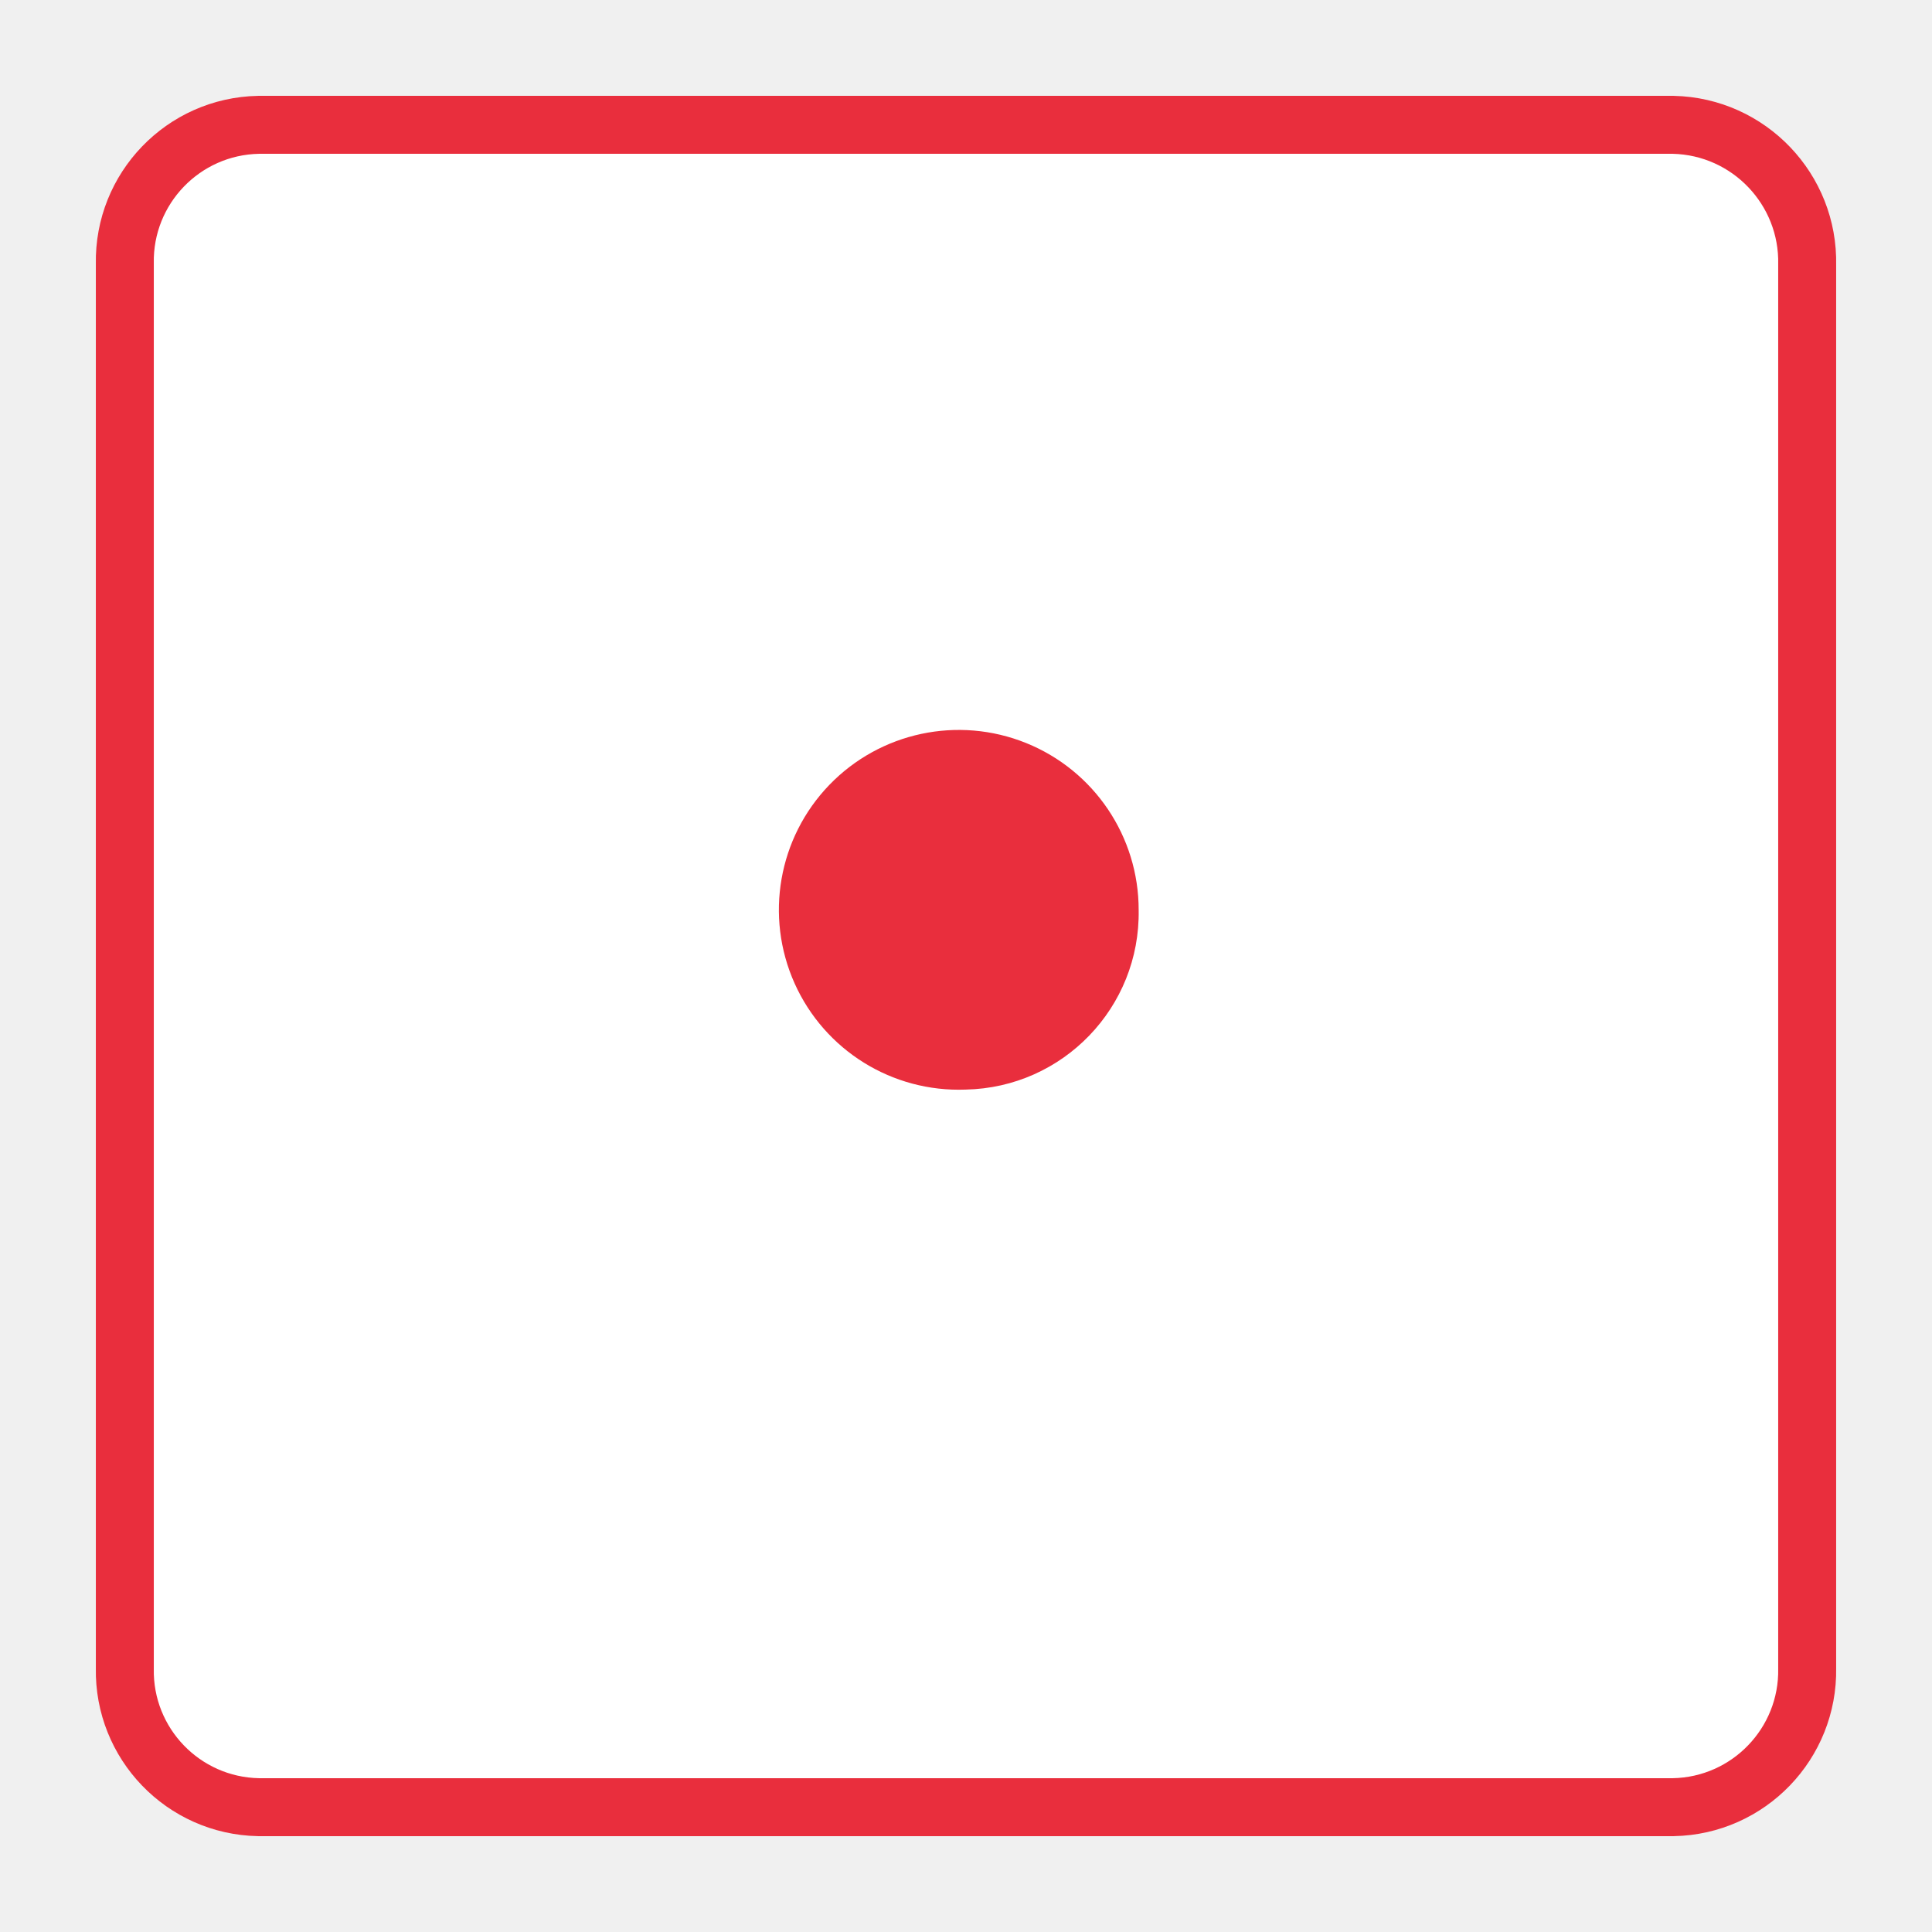
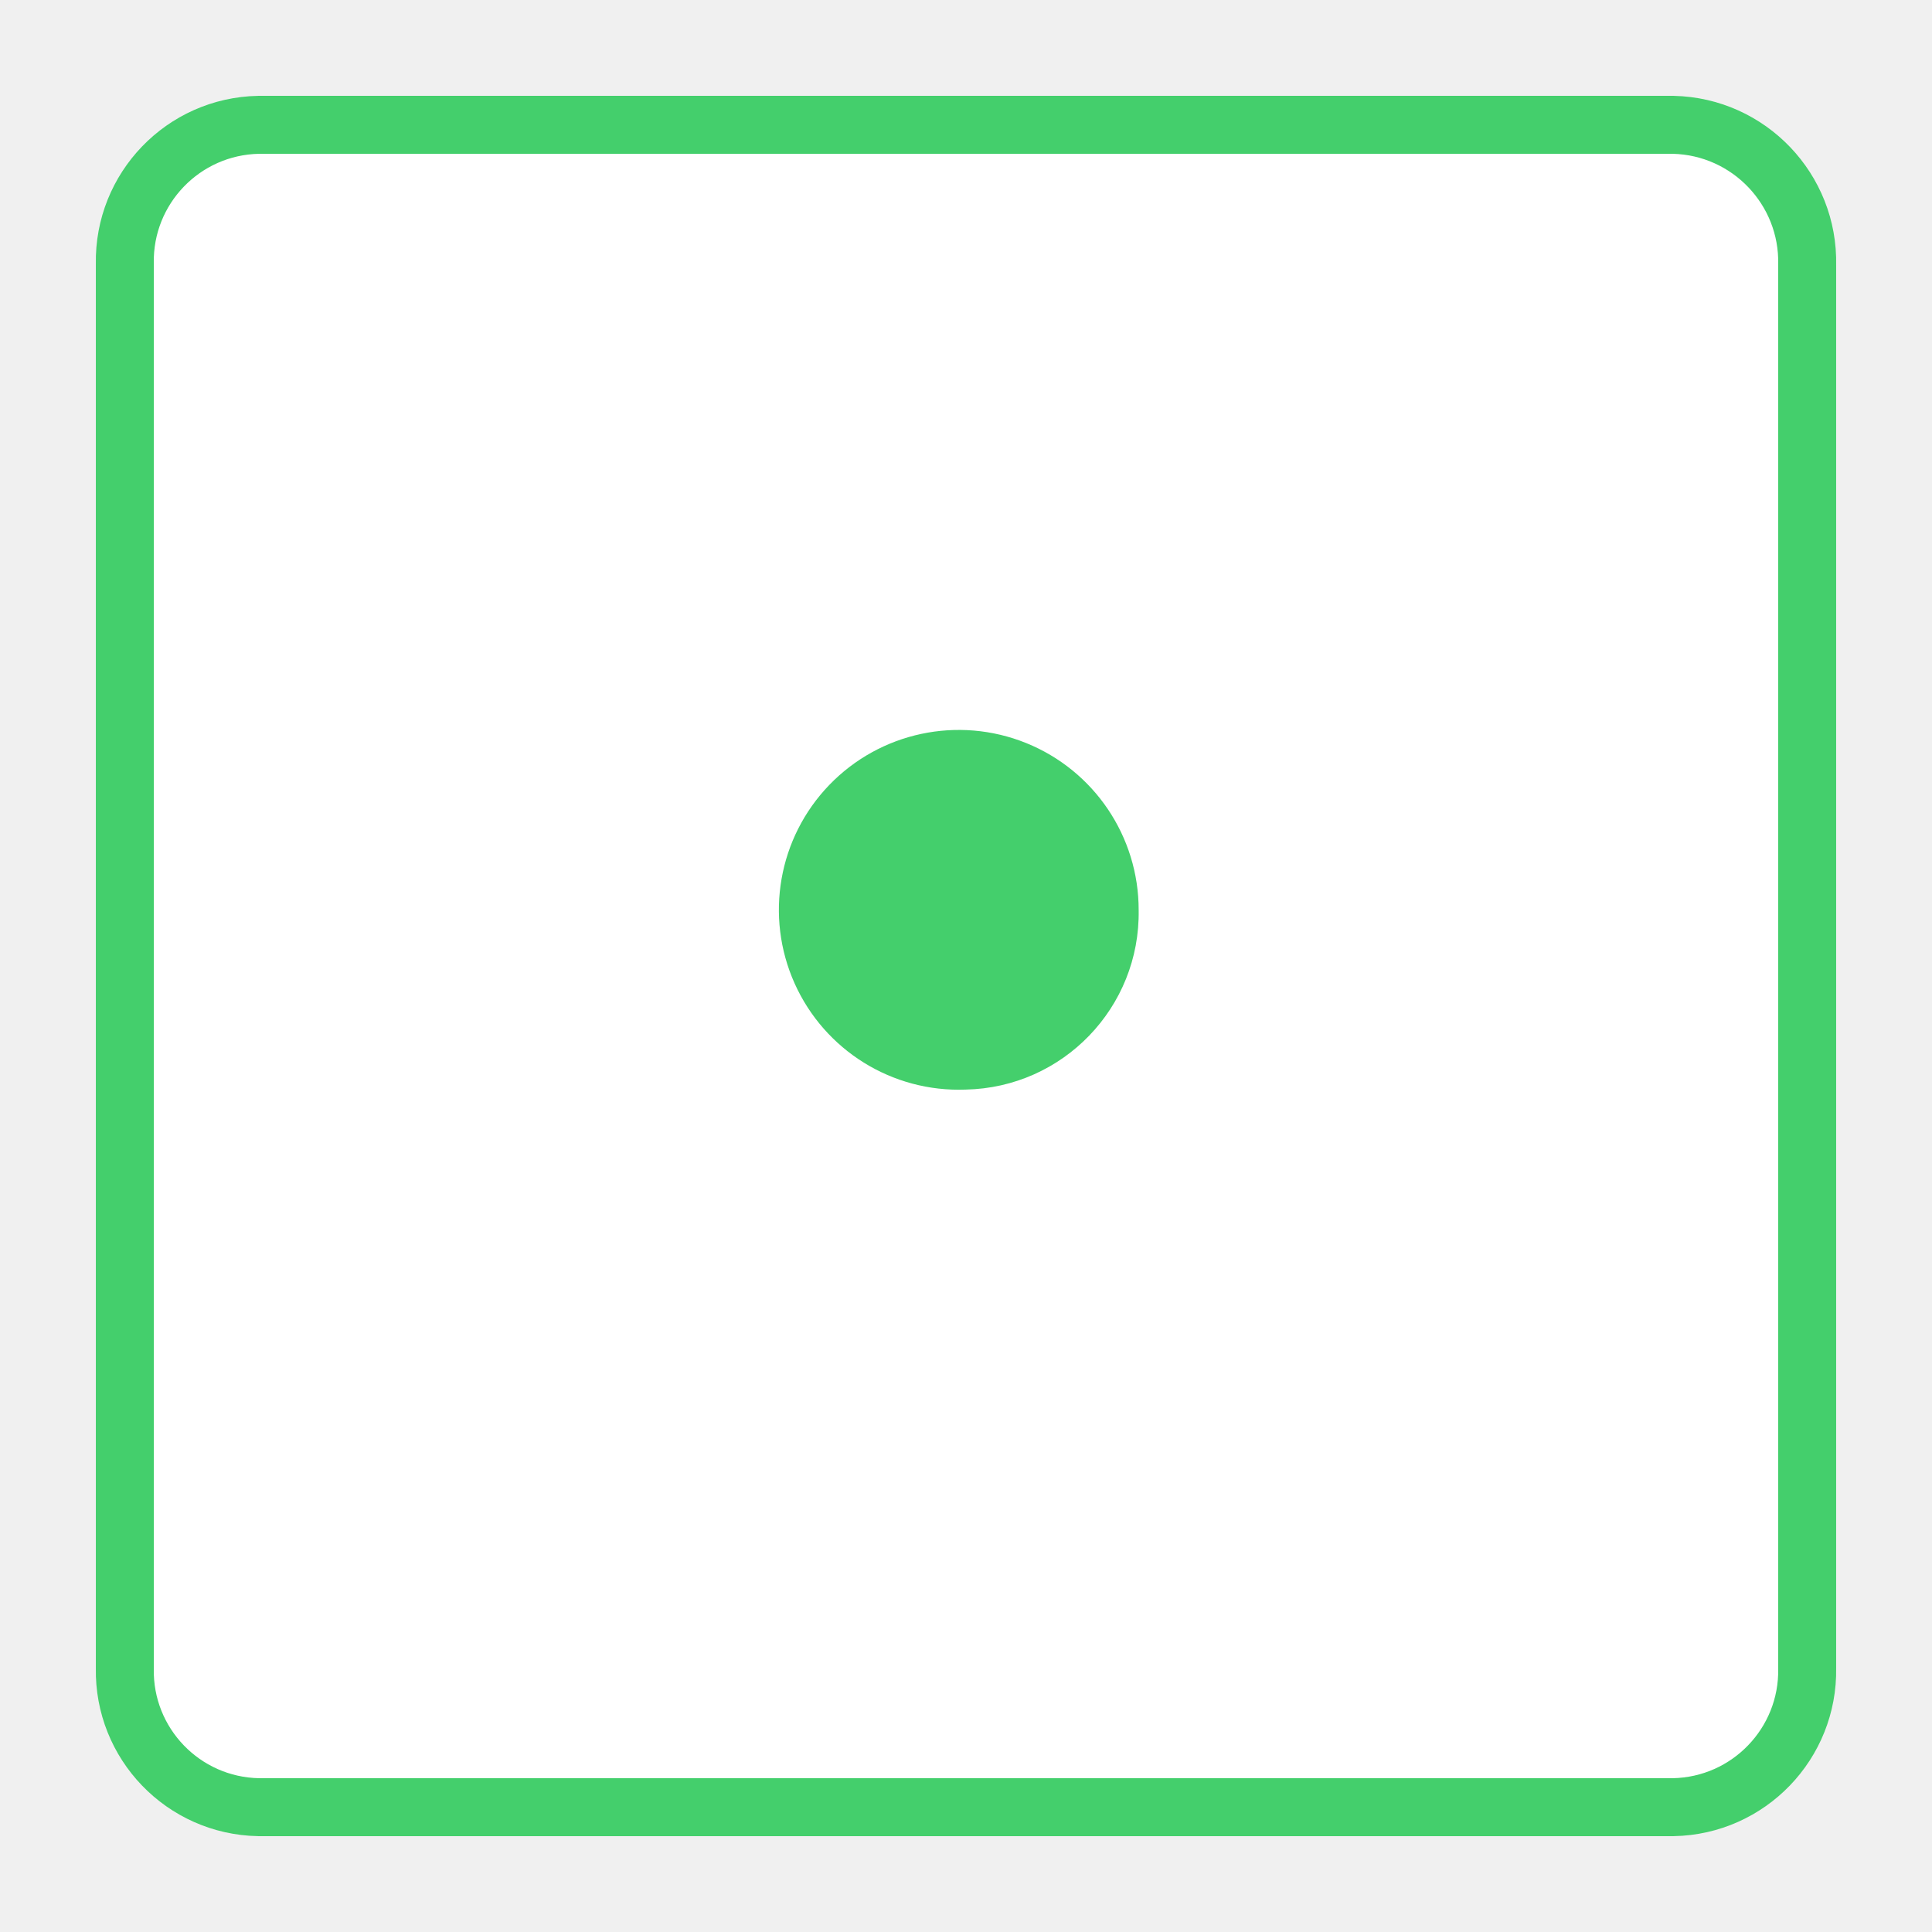
<svg xmlns="http://www.w3.org/2000/svg" id="Layer_1" data-name="Layer 1" width="100" height="100" viewBox="0 0 100 100">
  <g>
-     <path d="M86.612,6.461H13.382a7.058,7.058,0,0,0-6.921,7.187V86.355A7.055,7.055,0,0,0,13.379,93.539H86.611a7.065,7.065,0,0,0,6.928-7.194V13.712A7.096,7.096,0,0,0,86.612,6.461Z" style="fill: #fff;stroke: #e92e3d;stroke-miterlimit: 10;stroke-width: 3px" />
-     <path d="M49.981,56.397A9.311,9.311,0,1,1,58.937,47.103,9.139,9.139,0,0,1,49.981,56.397Z" style="fill: #e92e3d" />
+     <path d="M86.612,6.461H13.382a7.058,7.058,0,0,0-6.921,7.187V86.355A7.055,7.055,0,0,0,13.379,93.539H86.611a7.065,7.065,0,0,0,6.928-7.194V13.712A7.096,7.096,0,0,0,86.612,6.461Z" style="fill: #fff;stroke: #44CF6C;stroke-miterlimit: 10;stroke-width: 3px" />
+     <path d="M49.981,56.397A9.311,9.311,0,1,1,58.937,47.103,9.139,9.139,0,0,1,49.981,56.397Z" style="fill: #44CF6C" />
  </g>
</svg>
